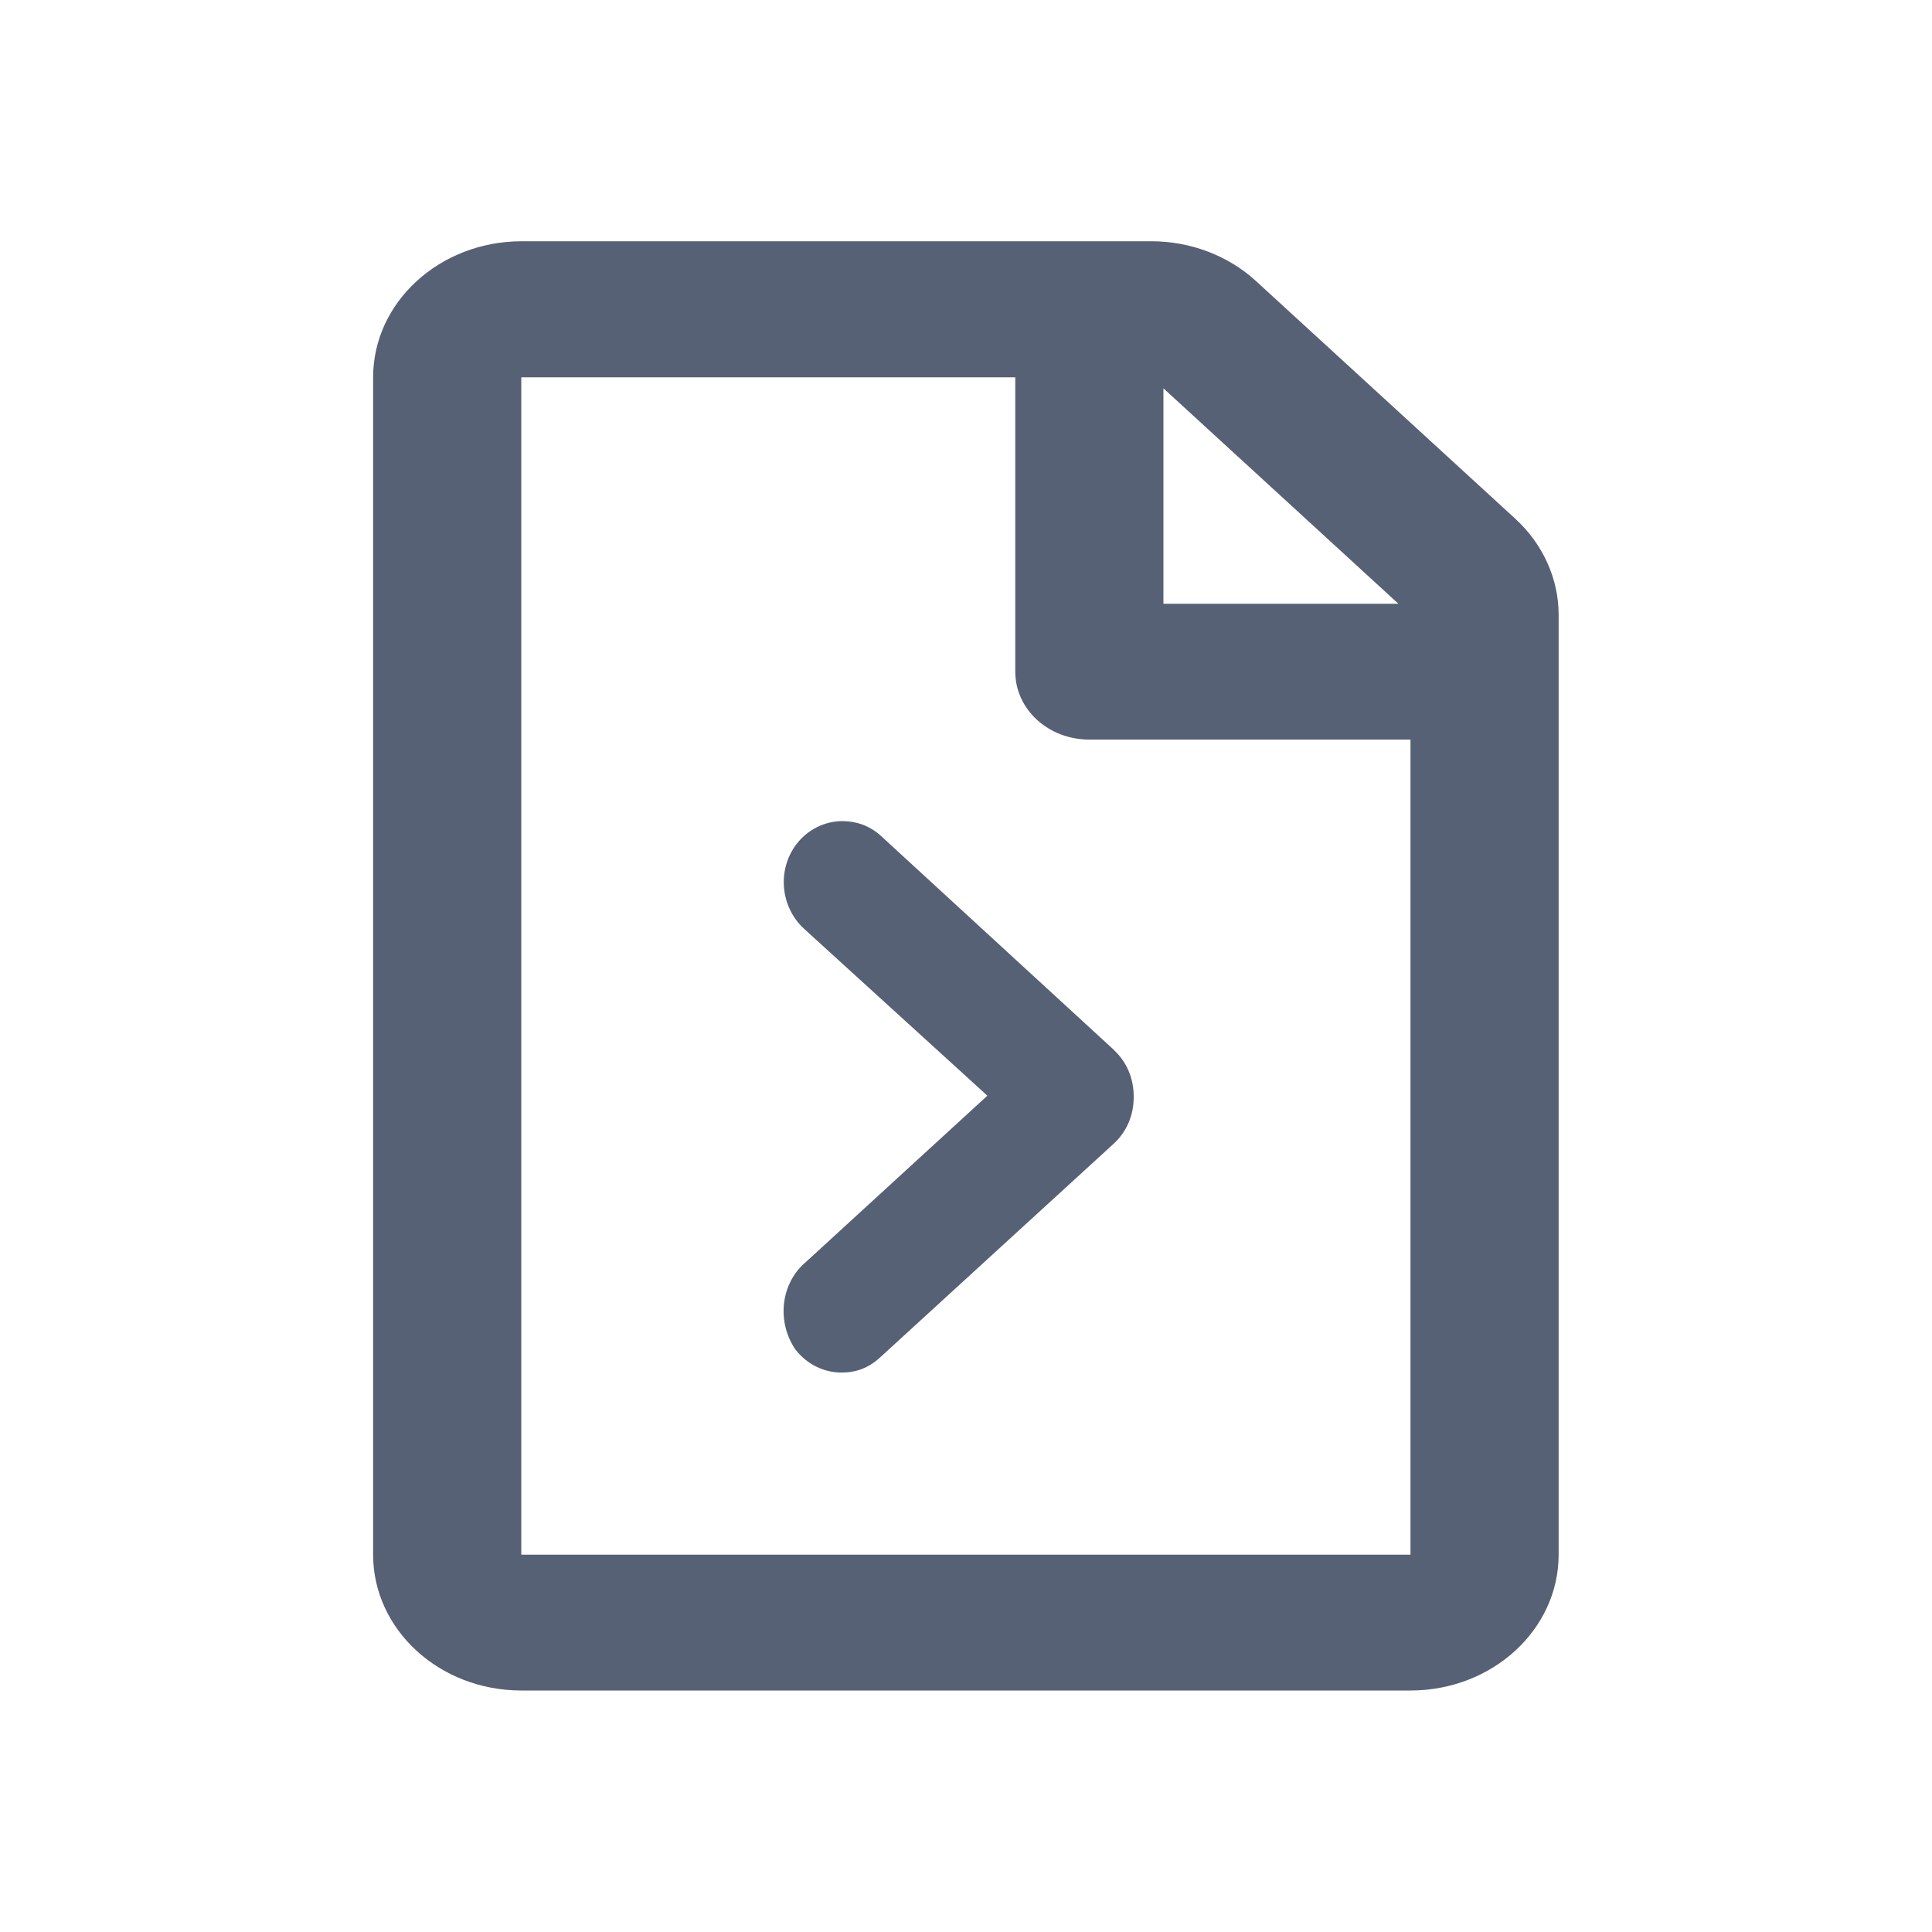
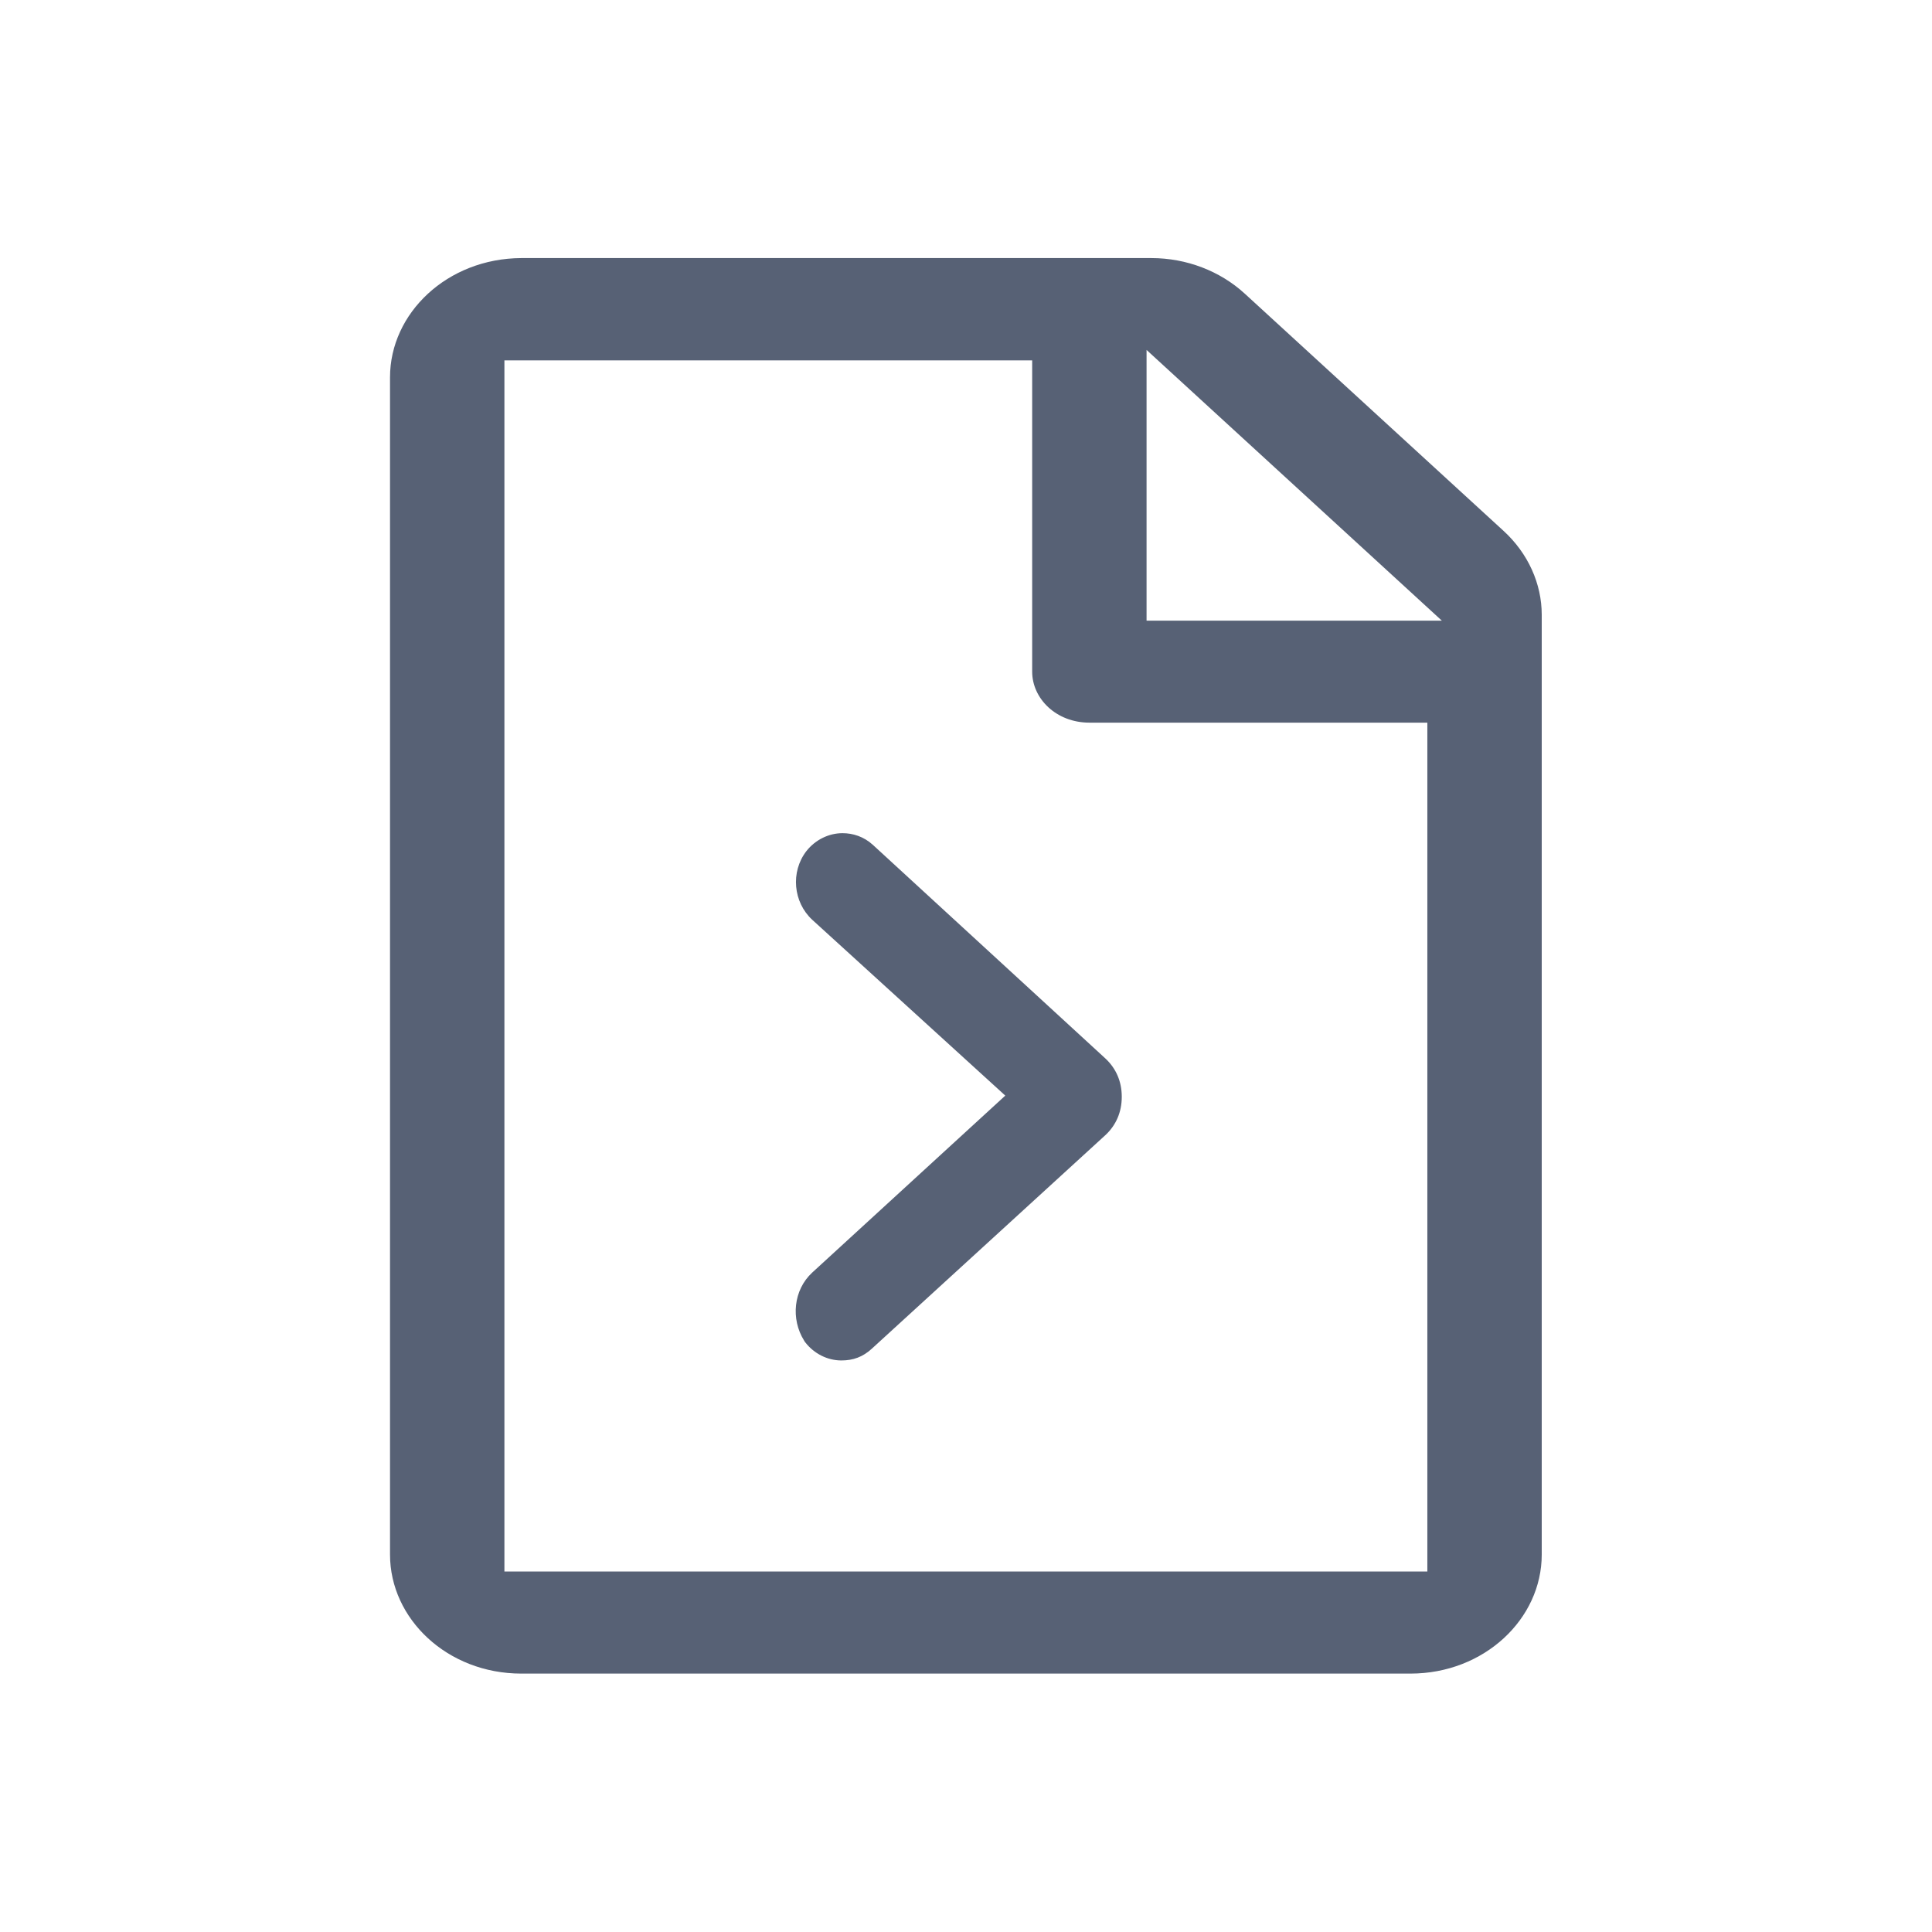
- <svg xmlns="http://www.w3.org/2000/svg" width="24" height="24" viewBox="0 0 16 16" fill="none">
-   <path d="M6.658 10.466L6.657 10.466C6.461 10.648 6.439 10.949 6.58 11.165L6.584 11.172L6.59 11.179C6.681 11.296 6.821 11.367 6.968 11.367C7.089 11.367 7.193 11.329 7.286 11.244L9.225 9.47C9.331 9.371 9.389 9.238 9.389 9.083C9.389 8.929 9.331 8.795 9.225 8.696L9.224 8.694L7.296 6.923C7.2 6.835 7.085 6.8 6.977 6.8C6.83 6.8 6.69 6.87 6.599 6.987L6.598 6.988C6.433 7.203 6.463 7.51 6.657 7.69L6.658 7.691L8.177 9.074L6.658 10.466Z" fill="#576175" />
-   <path fill-rule="evenodd" clip-rule="evenodd" d="M9.536 1.998H4.317C3.639 2 3.09 2.504 3.09 3.125V12.875C3.09 13.496 3.639 14 4.317 14H11.681C12.359 14 12.908 13.496 12.908 12.875V5.091C12.908 4.794 12.778 4.505 12.547 4.294L10.402 2.328C10.172 2.117 9.86 1.998 9.536 1.998ZM11.581 5H9.635V3.216L11.581 5ZM4.317 3.125H8.408V5.562C8.408 5.874 8.681 6.125 9.022 6.125H11.681V12.875H4.317V3.125Z" fill="#576175" />
+ <svg xmlns="http://www.w3.org/2000/svg" width="24" height="24" viewBox="0 0 24 24" fill="none">
+   <path d="M10 16.671L10.004 16.676C10.114 16.817 10.28 16.9 10.452 16.9C10.598 16.9 10.717 16.857 10.829 16.755L13.737 14.096C13.863 13.976 13.935 13.816 13.935 13.625C13.935 13.433 13.863 13.273 13.736 13.153L13.734 13.151L10.843 10.495C10.73 10.392 10.595 10.35 10.466 10.35C10.294 10.35 10.127 10.433 10.017 10.573C9.818 10.832 9.854 11.207 10.089 11.425L10.09 11.426L12.488 13.61L10.09 15.808L10.089 15.809C9.856 16.025 9.822 16.385 9.988 16.652L9.996 16.665L10 16.671Z" fill="#576175" />
+   <path fill-rule="evenodd" clip-rule="evenodd" d="M6.476 3.206H14.303C14.74 3.206 15.156 3.367 15.462 3.647L18.679 6.596C18.983 6.875 19.152 7.252 19.152 7.637V19.312C19.152 20.11 18.439 20.79 17.521 20.79H6.476C5.557 20.79 4.845 20.11 4.845 19.312V4.687C4.845 3.889 5.557 3.21 6.476 3.206ZM14.243 7.71H17.911L14.243 4.347V7.71ZM12.822 4.477H6.266V19.522H17.731V8.977H13.533C13.12 8.977 12.822 8.678 12.822 8.343V4.477Z" fill="#576175" />
</svg>
